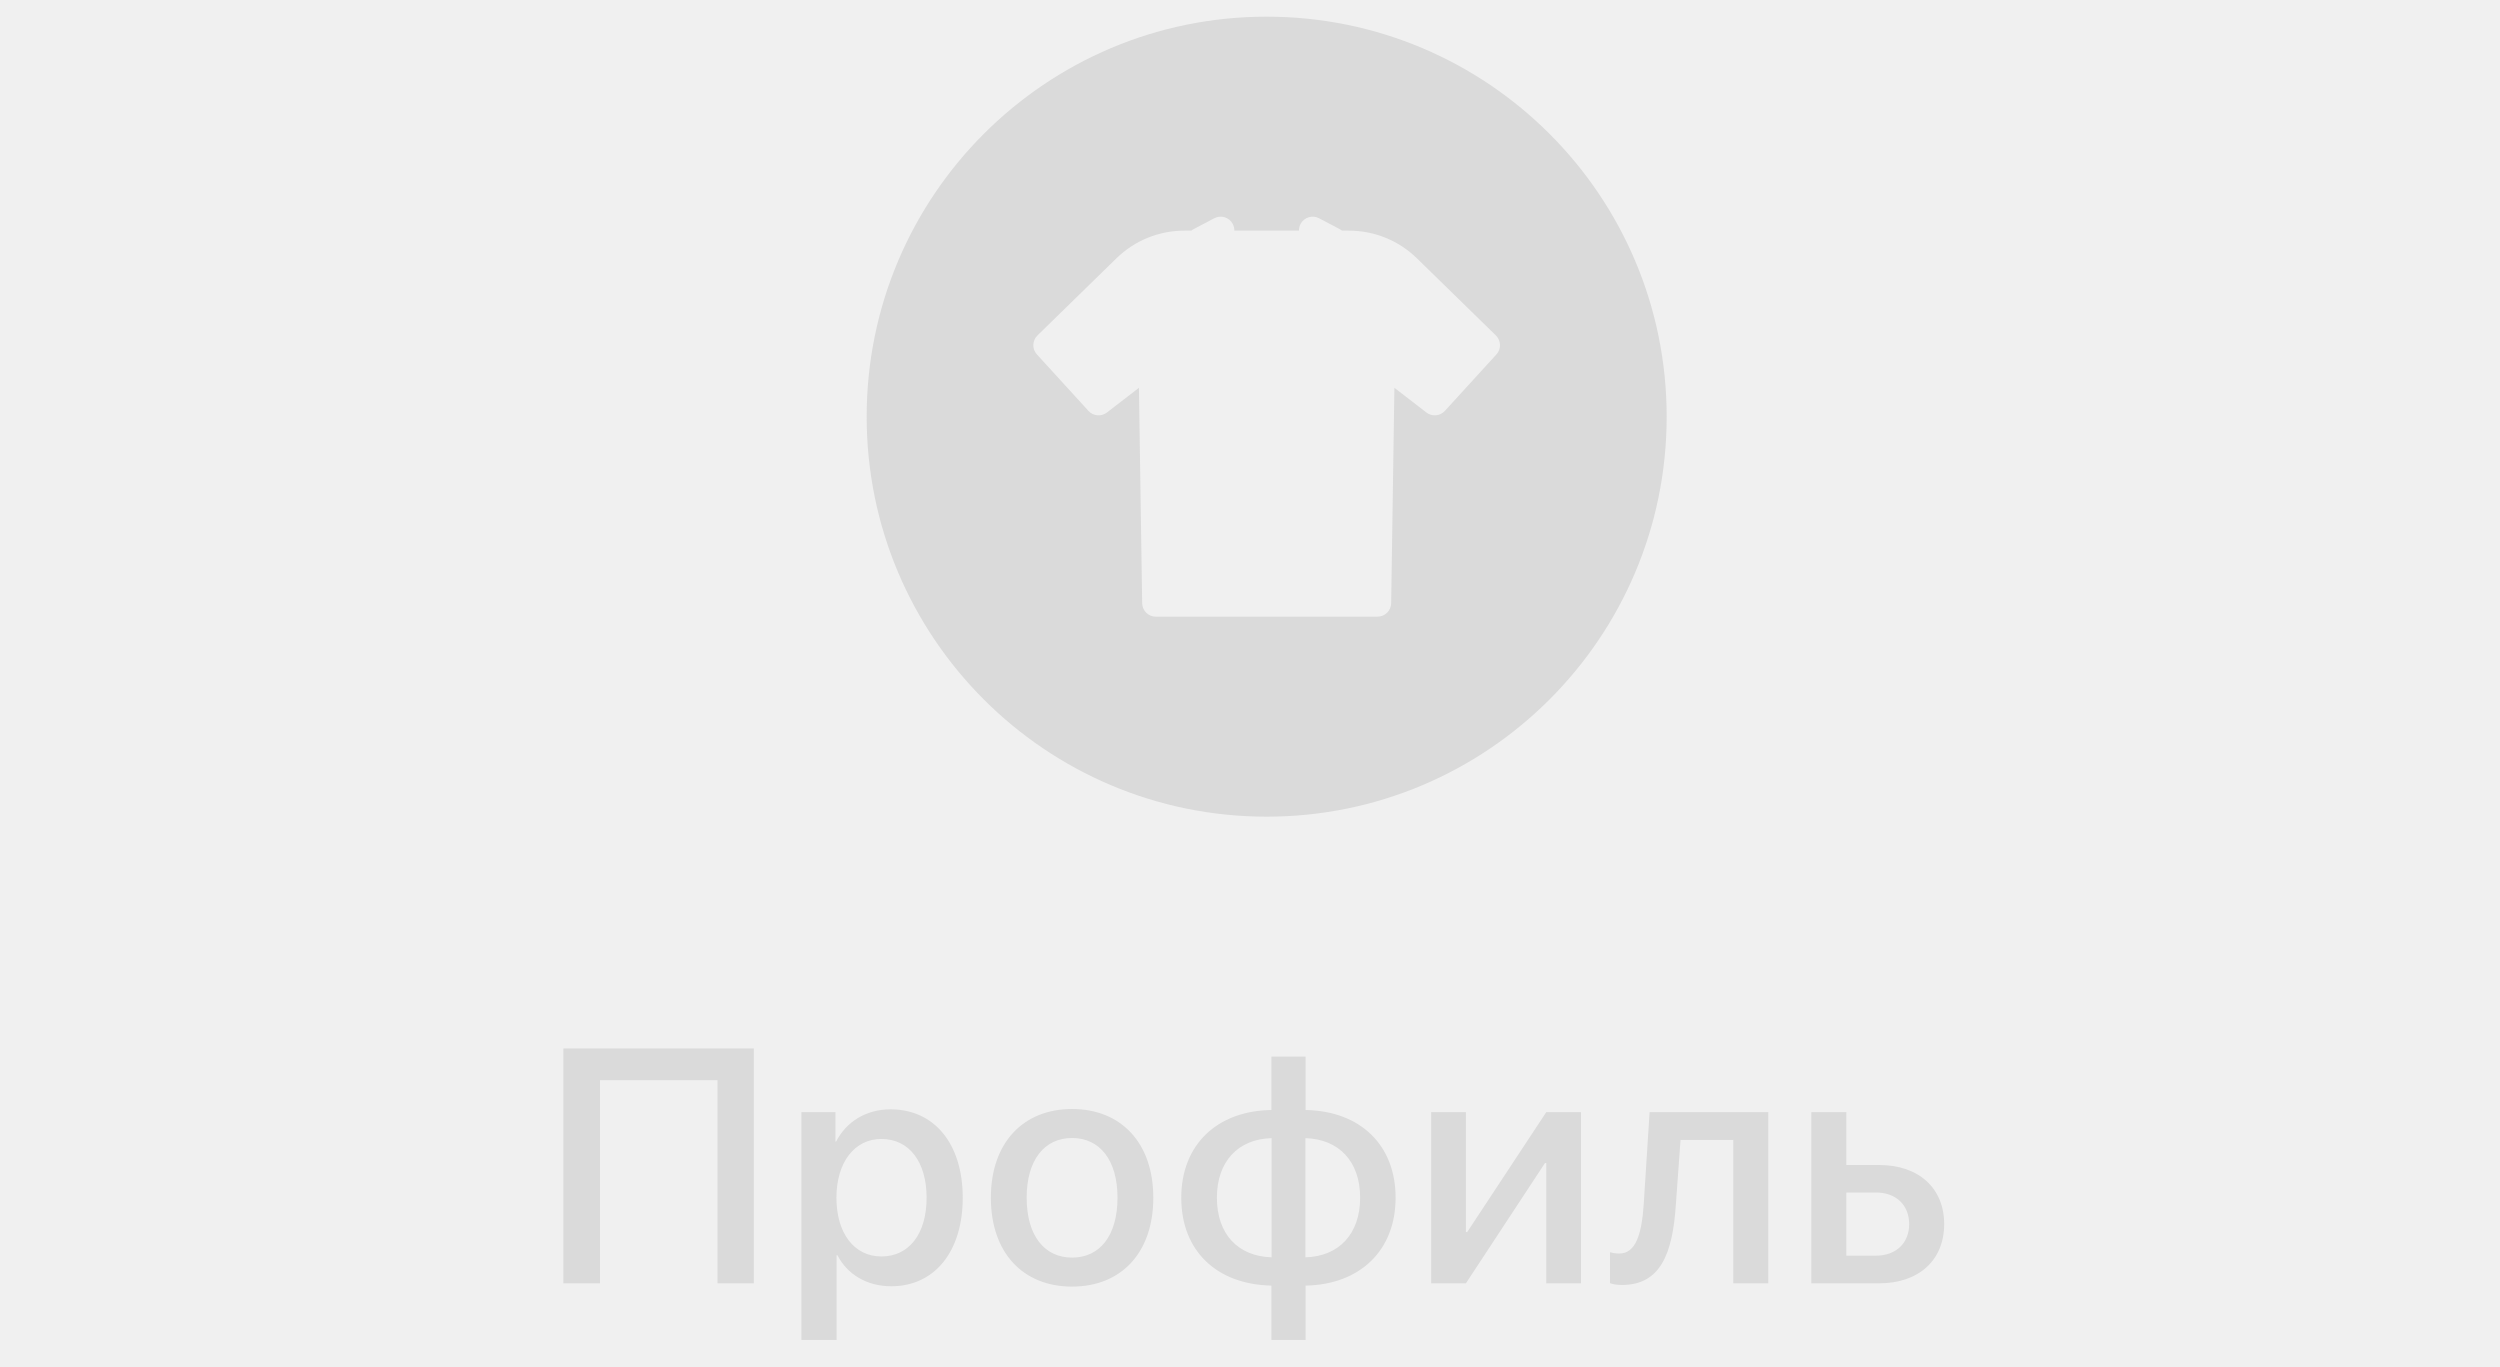
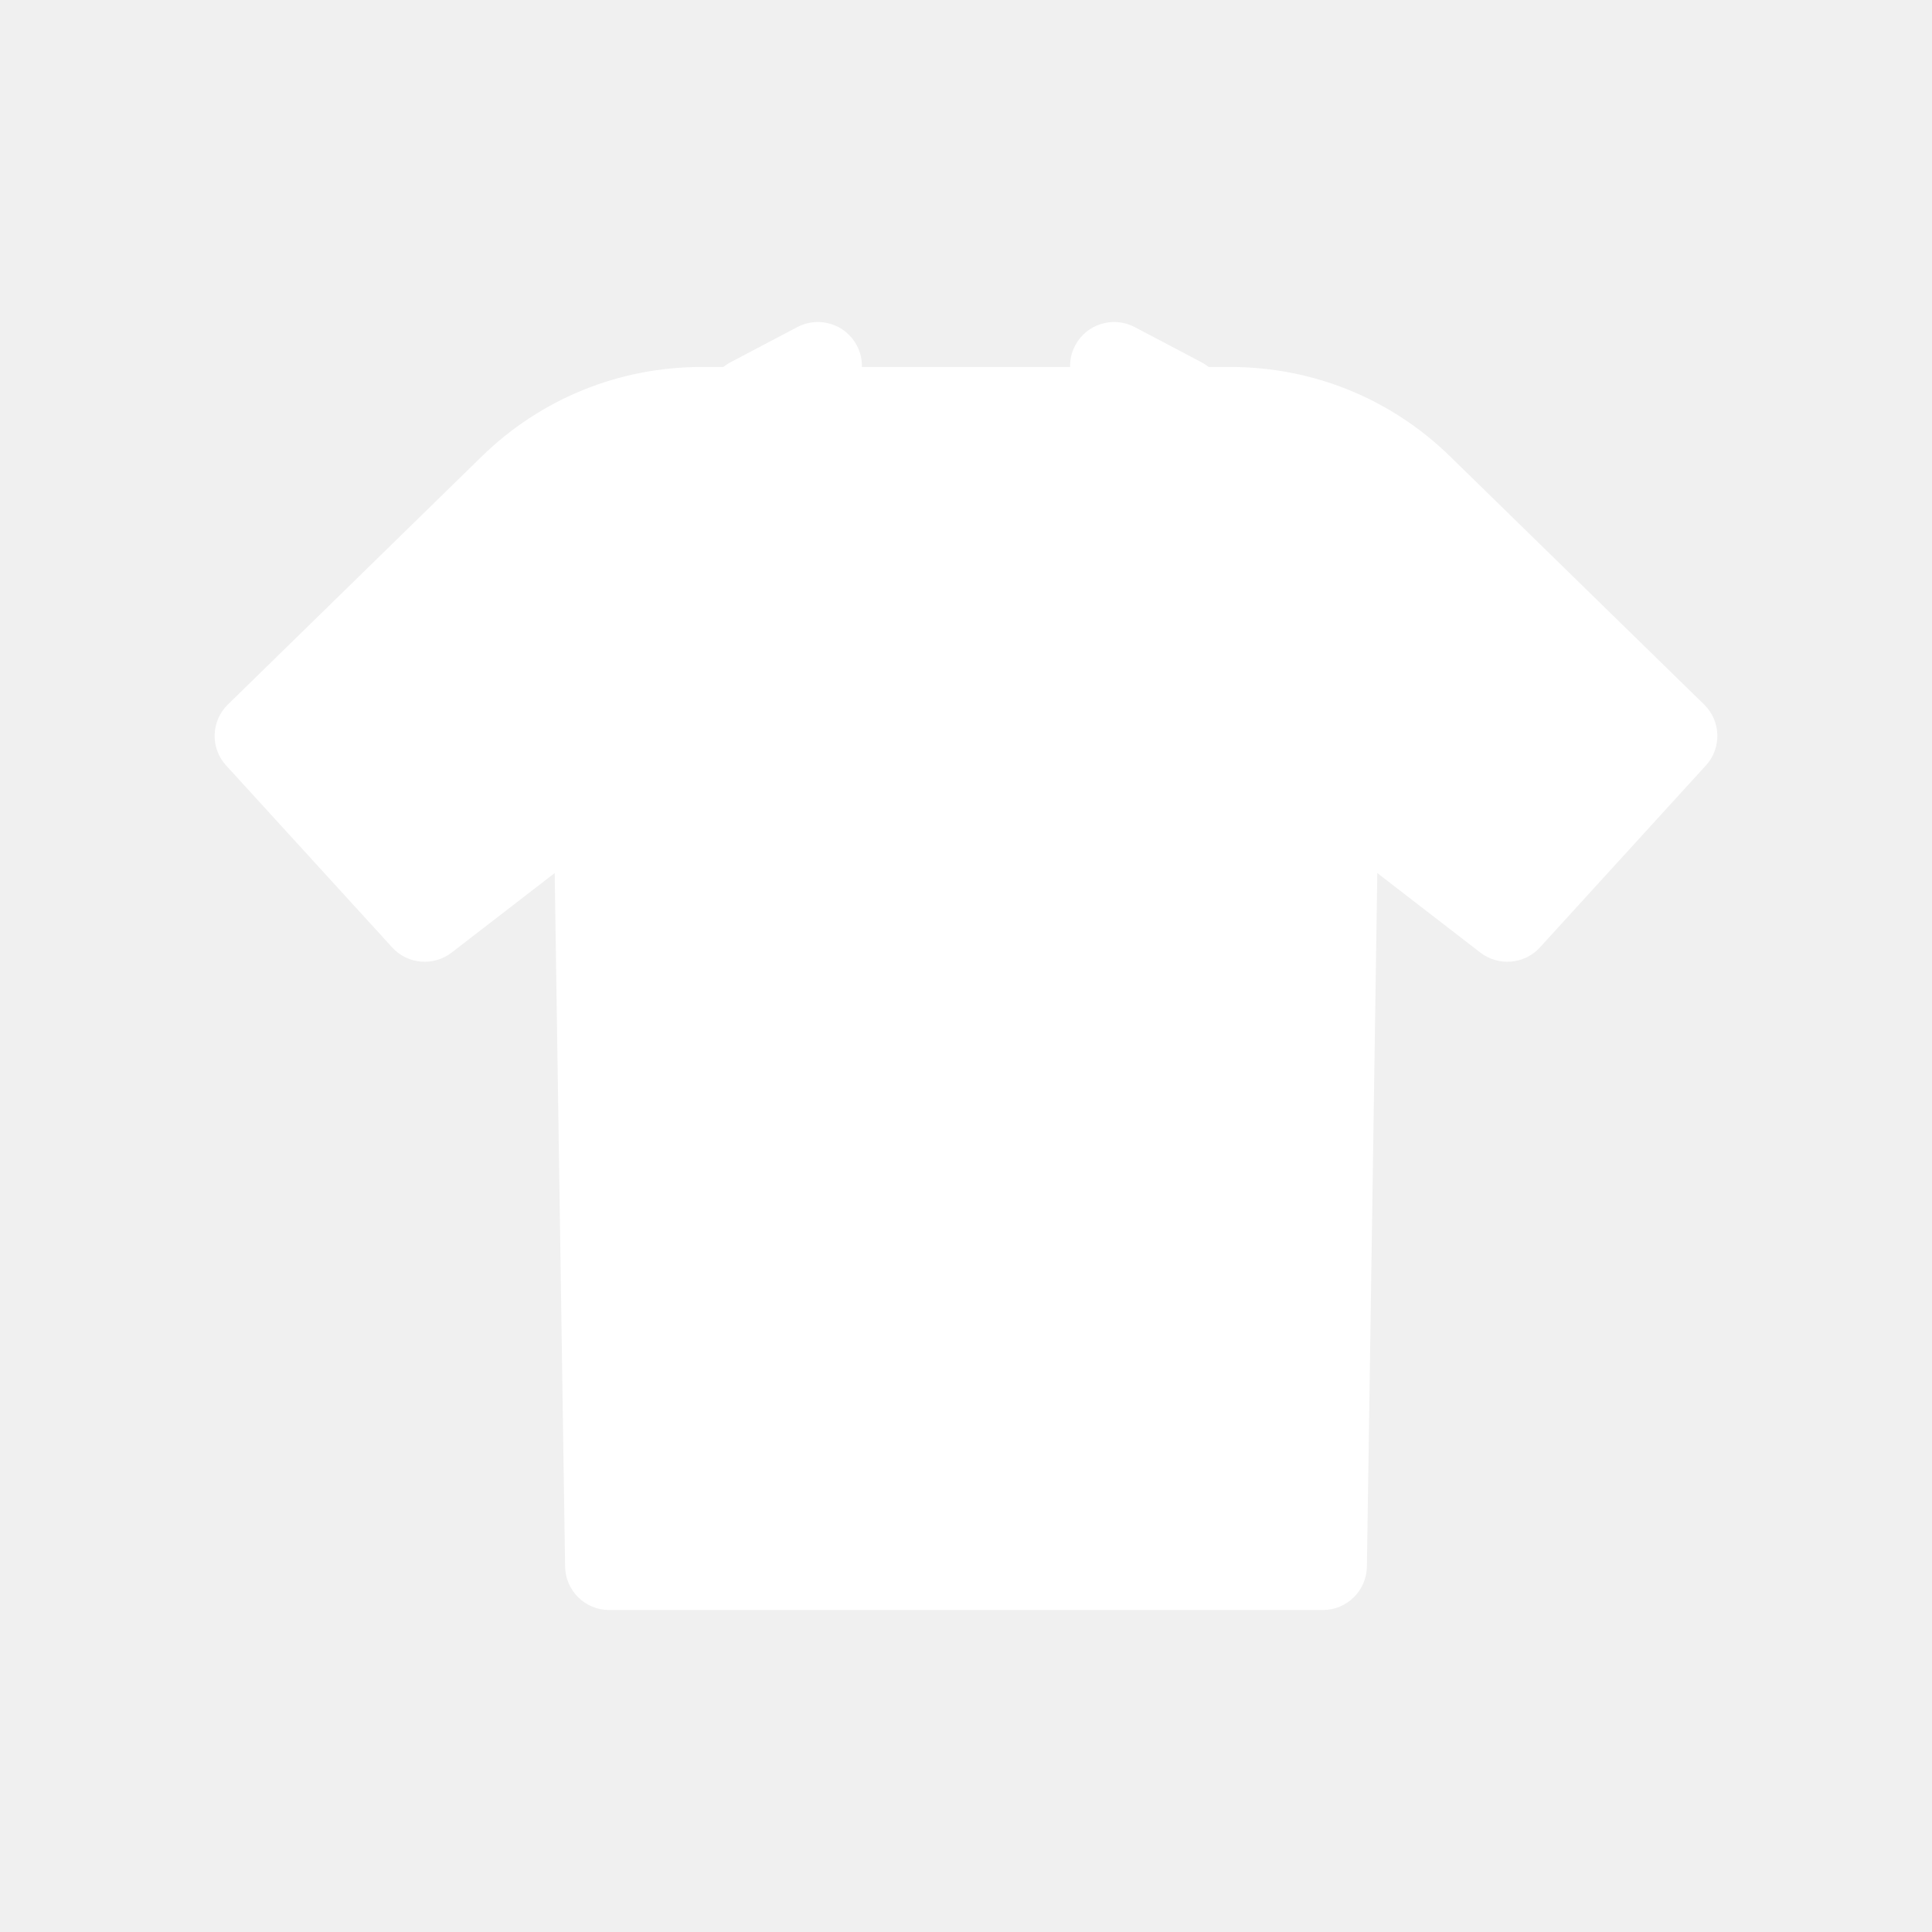
- <svg xmlns="http://www.w3.org/2000/svg" width="75" height="41" viewBox="0 0 75 41" fill="red">
-   <path d="M22.614 38.5V31.454H16.901V38.5H18V32.406H21.525V38.5H22.614ZM26.719 33.28C25.977 33.28 25.386 33.656 25.083 34.247H25.064V33.363H24.043V40.199H25.098V37.655H25.122C25.415 38.227 26.001 38.588 26.739 38.588C28.028 38.588 28.882 37.558 28.882 35.932C28.882 34.306 28.023 33.28 26.719 33.28ZM26.441 37.694C25.63 37.694 25.093 37.001 25.093 35.932C25.093 34.872 25.635 34.169 26.441 34.169C27.276 34.169 27.798 34.857 27.798 35.932C27.798 37.011 27.276 37.694 26.441 37.694ZM32.162 38.598C33.632 38.598 34.599 37.587 34.599 35.932C34.599 34.281 33.627 33.27 32.162 33.27C30.698 33.27 29.726 34.281 29.726 35.932C29.726 37.587 30.693 38.598 32.162 38.598ZM32.162 37.728C31.337 37.728 30.8 37.074 30.8 35.932C30.8 34.794 31.337 34.14 32.162 34.14C32.987 34.14 33.525 34.794 33.525 35.932C33.525 37.074 32.992 37.728 32.162 37.728ZM38.148 37.719C37.142 37.69 36.507 37.025 36.507 35.932C36.507 34.843 37.147 34.169 38.148 34.145V37.719ZM40.804 35.932C40.804 37.025 40.159 37.694 39.163 37.719V34.145C40.164 34.174 40.804 34.838 40.804 35.932ZM38.143 38.568V40.199H39.168V38.568C40.789 38.539 41.868 37.523 41.868 35.932C41.868 34.335 40.794 33.329 39.168 33.3V31.698H38.143V33.3C36.512 33.324 35.438 34.34 35.438 35.932C35.438 37.533 36.507 38.534 38.143 38.568ZM43.977 38.5L46.349 34.892H46.389V38.5H47.429V33.363H46.389L44.016 36.962H43.977V33.363H42.936V38.5H43.977ZM50.274 36.161L50.416 34.198H51.998V38.5H53.048V33.363H49.488L49.312 36.117C49.254 37.011 49.078 37.606 48.58 37.606C48.448 37.606 48.35 37.582 48.301 37.567V38.495C48.365 38.52 48.487 38.549 48.658 38.549C49.81 38.549 50.176 37.616 50.274 36.161ZM56.279 35.775C56.88 35.775 57.275 36.151 57.275 36.723C57.275 37.289 56.884 37.67 56.279 37.67H55.39V35.775H56.279ZM54.34 38.5H56.372C57.558 38.5 58.325 37.812 58.325 36.723C58.325 35.639 57.558 34.95 56.372 34.95H55.39V33.363H54.34V38.5Z" fill="#DADADA" />
-   <path fill-rule="evenodd" clip-rule="evenodd" d="M26 12.5C26 19.127 31.373 24.5 38 24.5C44.627 24.5 50 19.127 50 12.5C50 5.873 44.627 0.5 38 0.5C31.373 0.5 26 5.873 26 12.5ZM44.877 10.064L42.511 7.753C41.961 7.215 41.233 6.919 40.462 6.919H40.26C40.238 6.901 40.215 6.886 40.19 6.873L39.571 6.547C39.37 6.442 39.122 6.519 39.017 6.719C38.983 6.783 38.968 6.851 38.97 6.919H37.03C37.032 6.851 37.017 6.783 36.983 6.719C36.878 6.519 36.63 6.442 36.429 6.547L35.81 6.873C35.785 6.886 35.761 6.901 35.74 6.919H35.538C34.767 6.919 34.039 7.215 33.489 7.753L31.123 10.064C30.965 10.218 30.958 10.47 31.107 10.632L32.654 12.327C32.797 12.485 33.039 12.505 33.208 12.375L34.168 11.634L34.265 18.097C34.269 18.32 34.451 18.5 34.675 18.5H41.325C41.549 18.5 41.731 18.32 41.735 18.097L41.832 11.634L42.792 12.375C42.961 12.505 43.203 12.485 43.346 12.327L44.893 10.632C45.042 10.47 45.035 10.218 44.877 10.064Z" fill="#DADADA" />
+ <svg xmlns="http://www.w3.org/2000/svg" width="18" height="18" viewBox="0 0 18 18" fill="none">
+   <path d="M13.511 4.253L15.877 6.564C16.035 6.718 16.042 6.97 15.893 7.132L14.347 8.827C14.203 8.985 13.961 9.005 13.792 8.875L12.832 8.134L12.735 14.597C12.731 14.82 12.549 15 12.325 15H5.675C5.451 15 5.269 14.82 5.265 14.597L5.168 8.134L4.208 8.875C4.039 9.005 3.797 8.985 3.654 8.827L2.107 7.132C1.958 6.97 1.965 6.718 2.123 6.564L4.488 4.253C5.039 3.715 5.767 3.419 6.538 3.419H6.74C6.762 3.401 6.785 3.386 6.81 3.373L7.429 3.047C7.63 2.942 7.878 3.019 7.983 3.219C8.017 3.283 8.032 3.351 8.03 3.419H9.97C9.968 3.351 9.983 3.283 10.017 3.219C10.122 3.019 10.37 2.942 10.571 3.047L11.19 3.373C11.215 3.386 11.238 3.401 11.26 3.419H11.462C12.233 3.419 12.961 3.715 13.511 4.253Z" fill="white" />
</svg>
